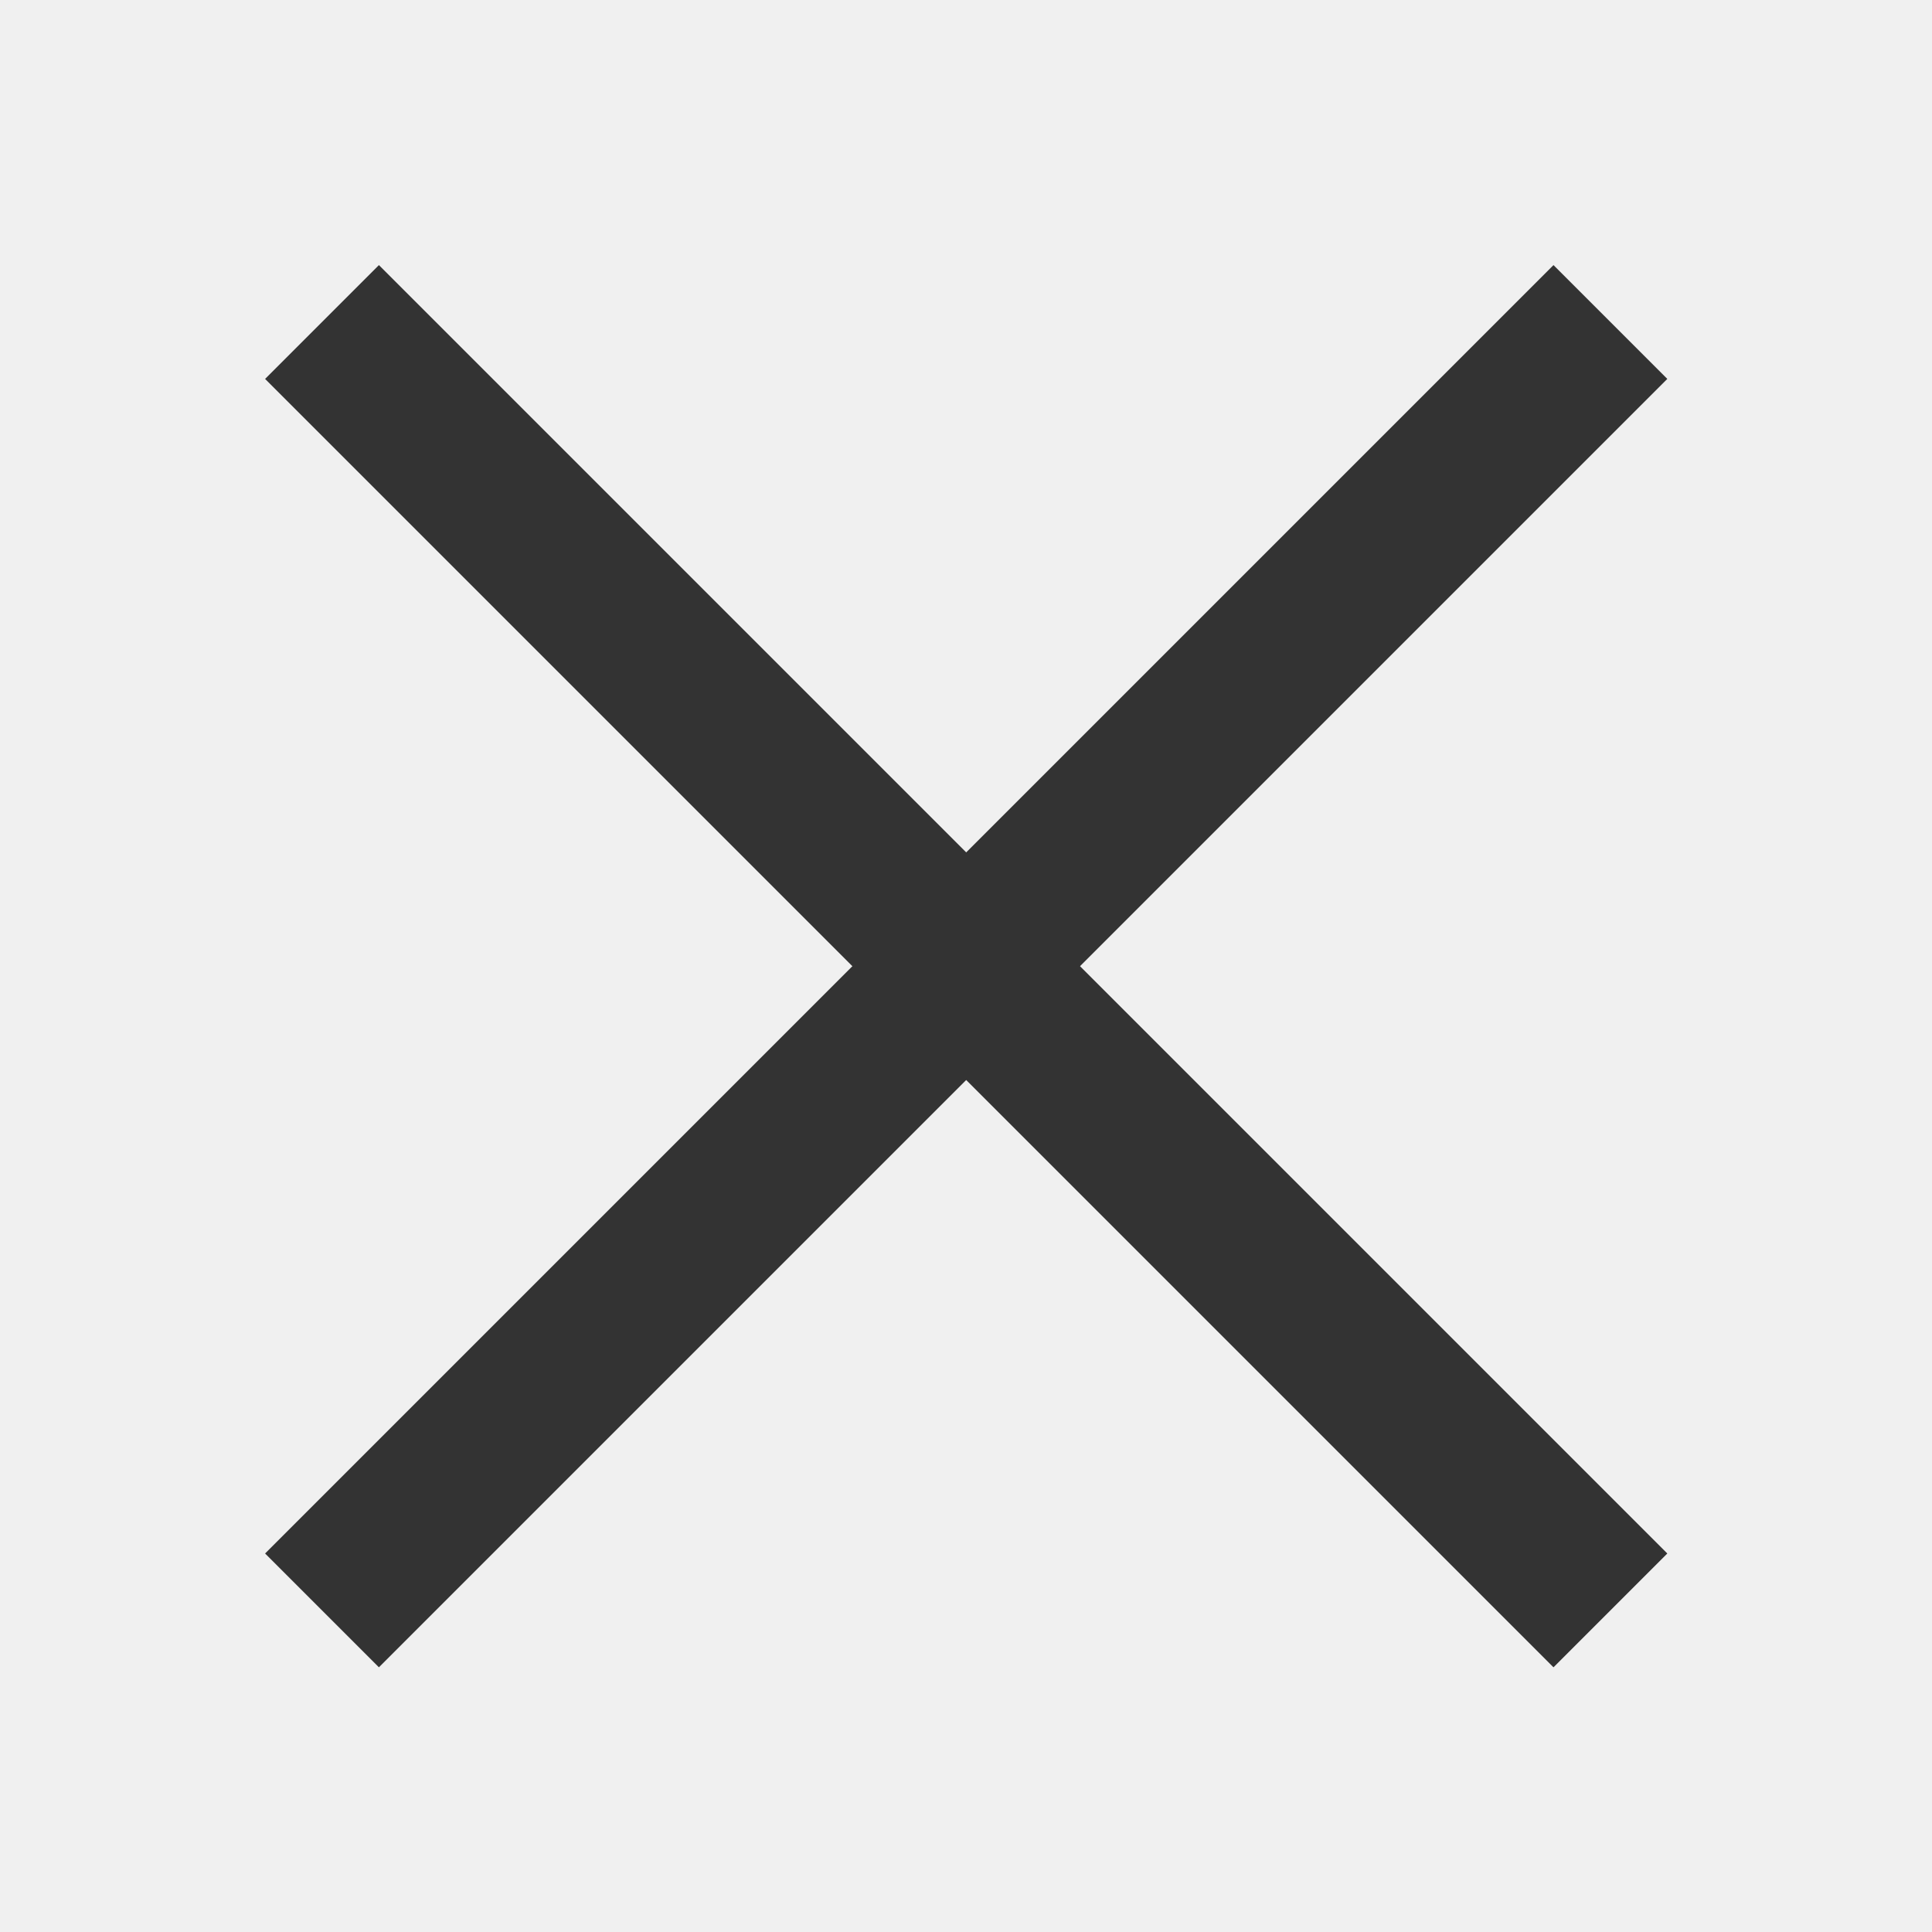
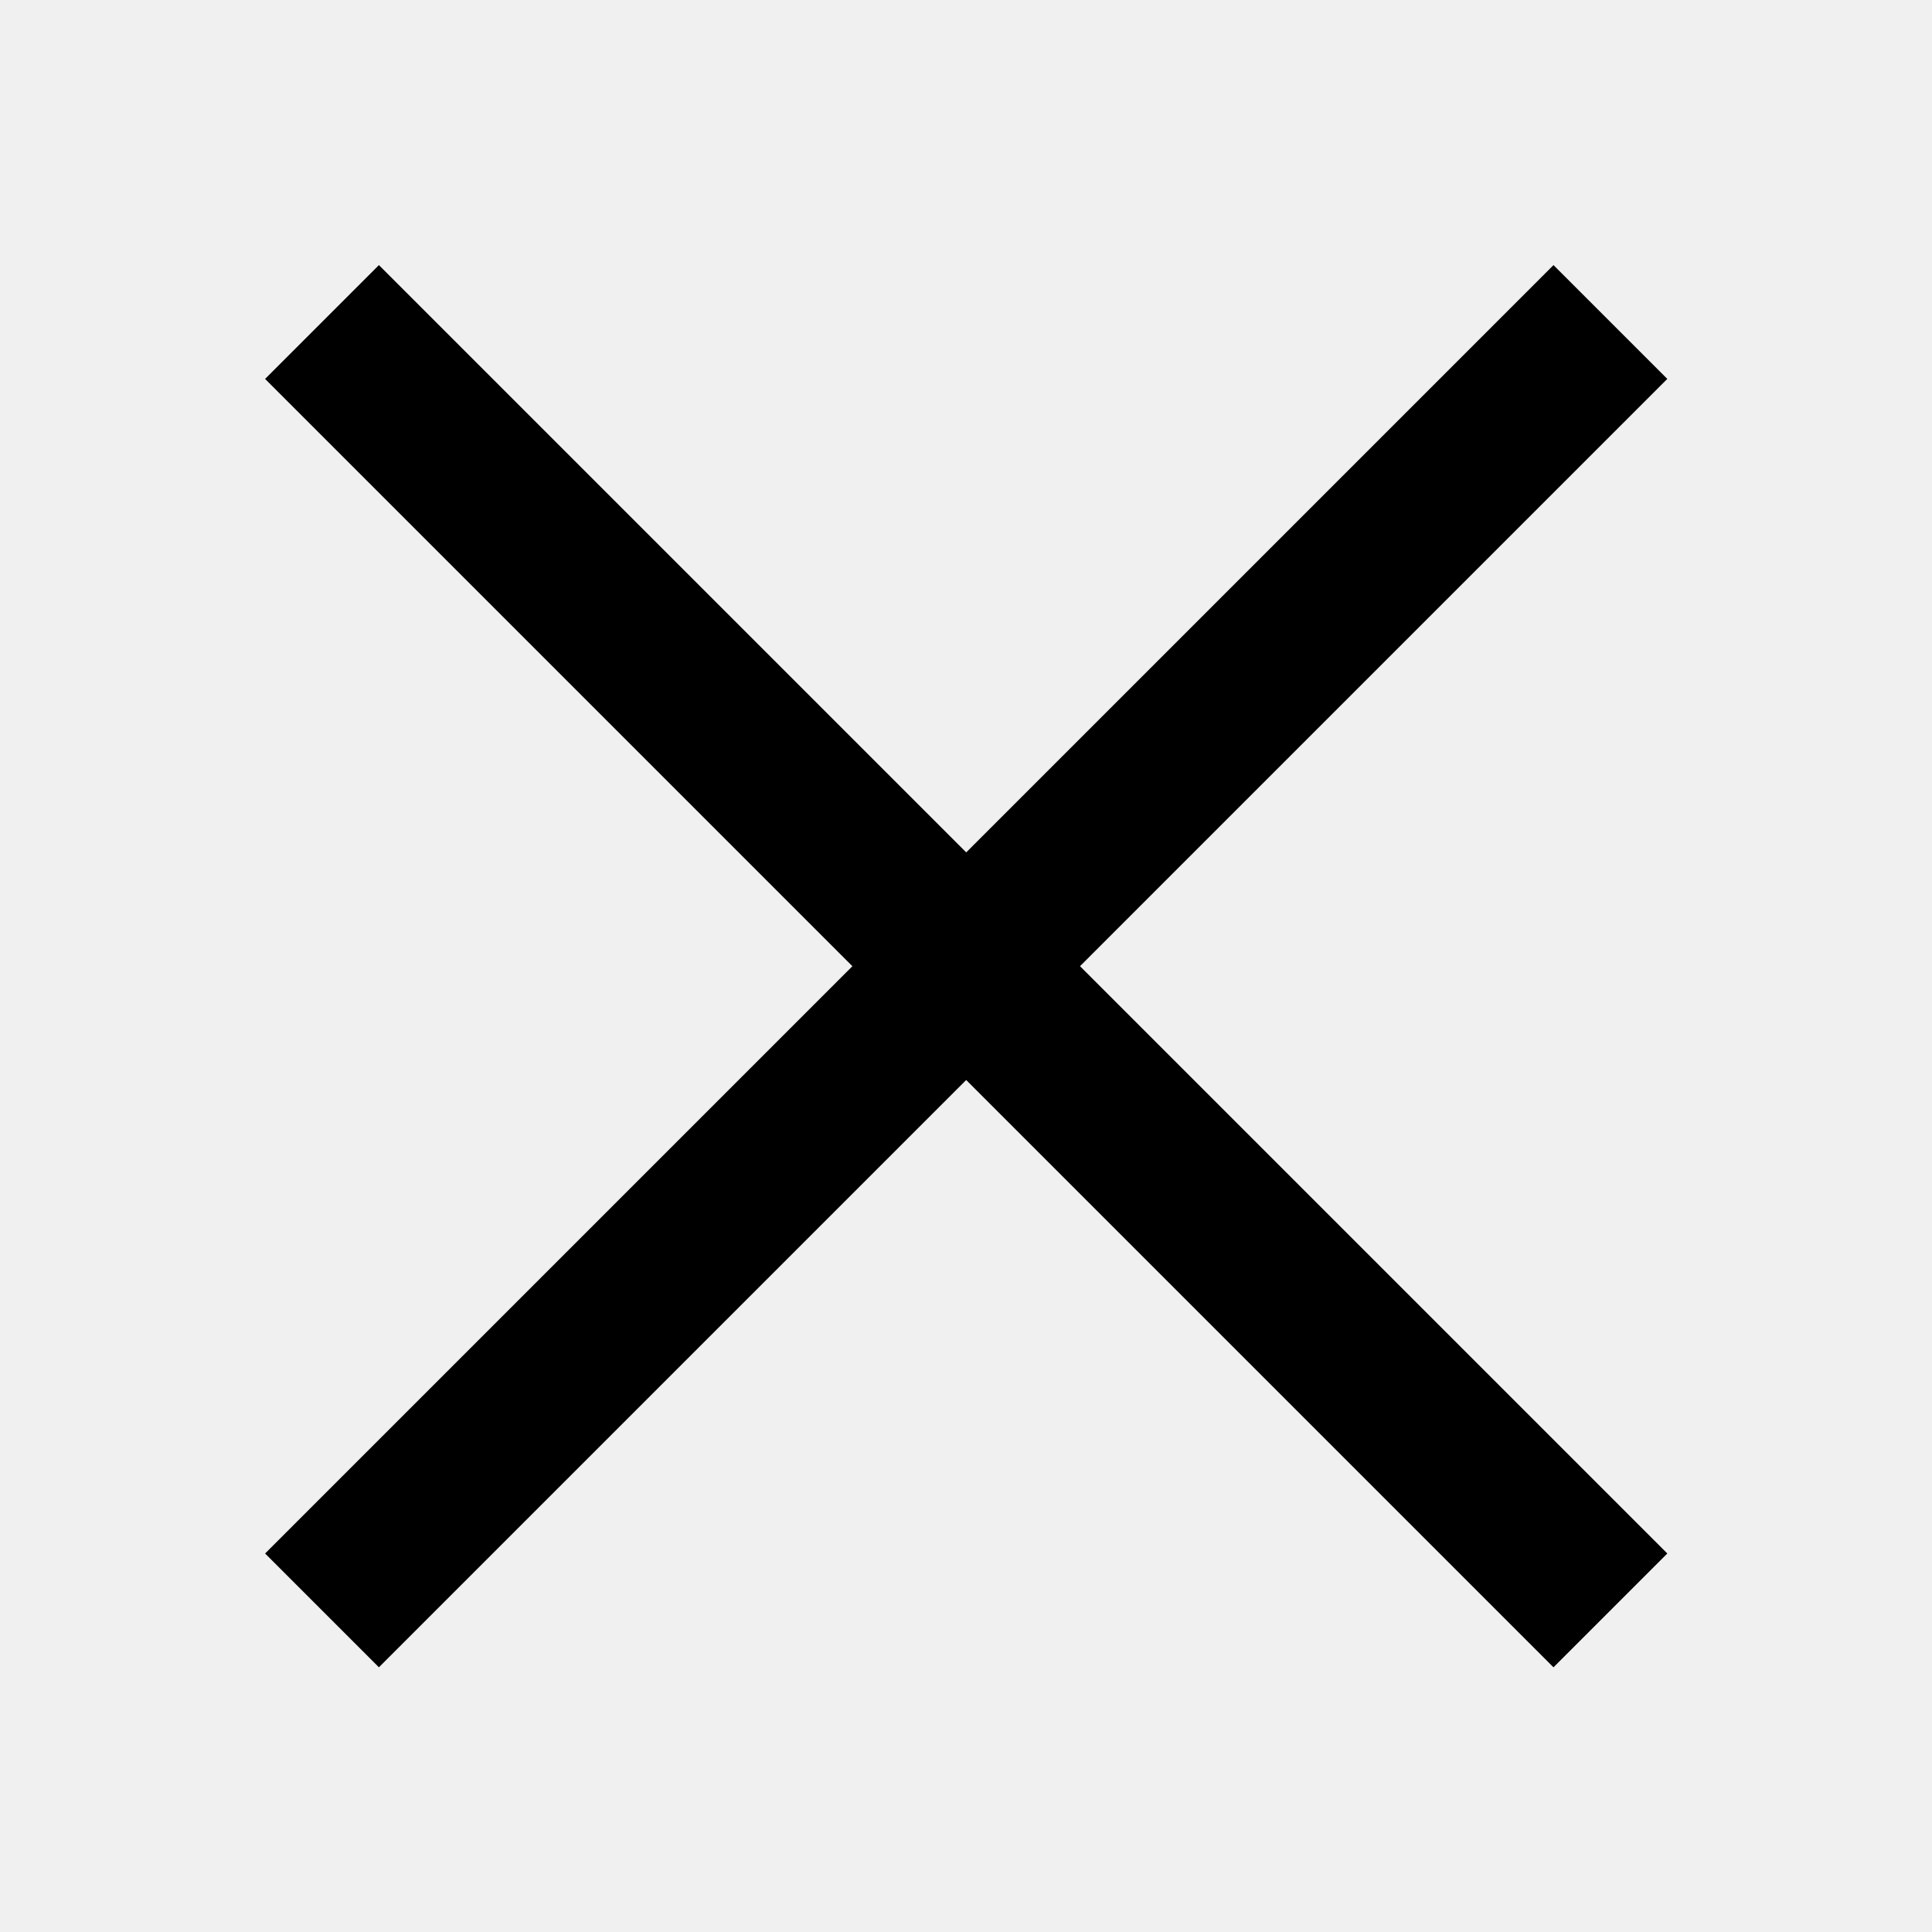
<svg xmlns="http://www.w3.org/2000/svg" xmlns:xlink="http://www.w3.org/1999/xlink" width="16" height="16" fill="none" viewBox="0 0 16 16">
  <defs>
    <rect id="path_0" width="16" height="16" x="0" y="0" />
  </defs>
  <g opacity="1" transform="translate(0 0) rotate(0 8 8)">
    <mask id="bg-mask-0" fill="#fff">
      <use xlink:href="#path_0" />
    </mask>
    <g mask="url(#bg-mask-0)">
-       <path id="路径 1" style="stroke:#333;stroke-width:1.333;stroke-opacity:1;stroke-dasharray:0 0" d="M0,0L10.67,10.67" transform="translate(2.666667 2.666667) rotate(0 5.333333 5.333333)" />
-       <path id="路径 2" style="stroke:#333;stroke-width:1.333;stroke-opacity:1;stroke-dasharray:0 0" d="M0,10.67L10.67,0" transform="translate(2.666667 2.666667) rotate(0 5.333333 5.333333)" />
+       <path id="路径 1" style="stroke:currentColor;stroke-width:1.333;stroke-opacity:1;stroke-dasharray:0 0" d="M0,0L10.67,10.67" transform="translate(2.666667 2.666667) rotate(0 5.333333 5.333333)" />
+       <path id="路径 2" style="stroke:currentColor;stroke-width:1.333;stroke-opacity:1;stroke-dasharray:0 0" d="M0,10.67L10.67,0" transform="translate(2.666667 2.666667) rotate(0 5.333333 5.333333)" />
    </g>
  </g>
</svg>
